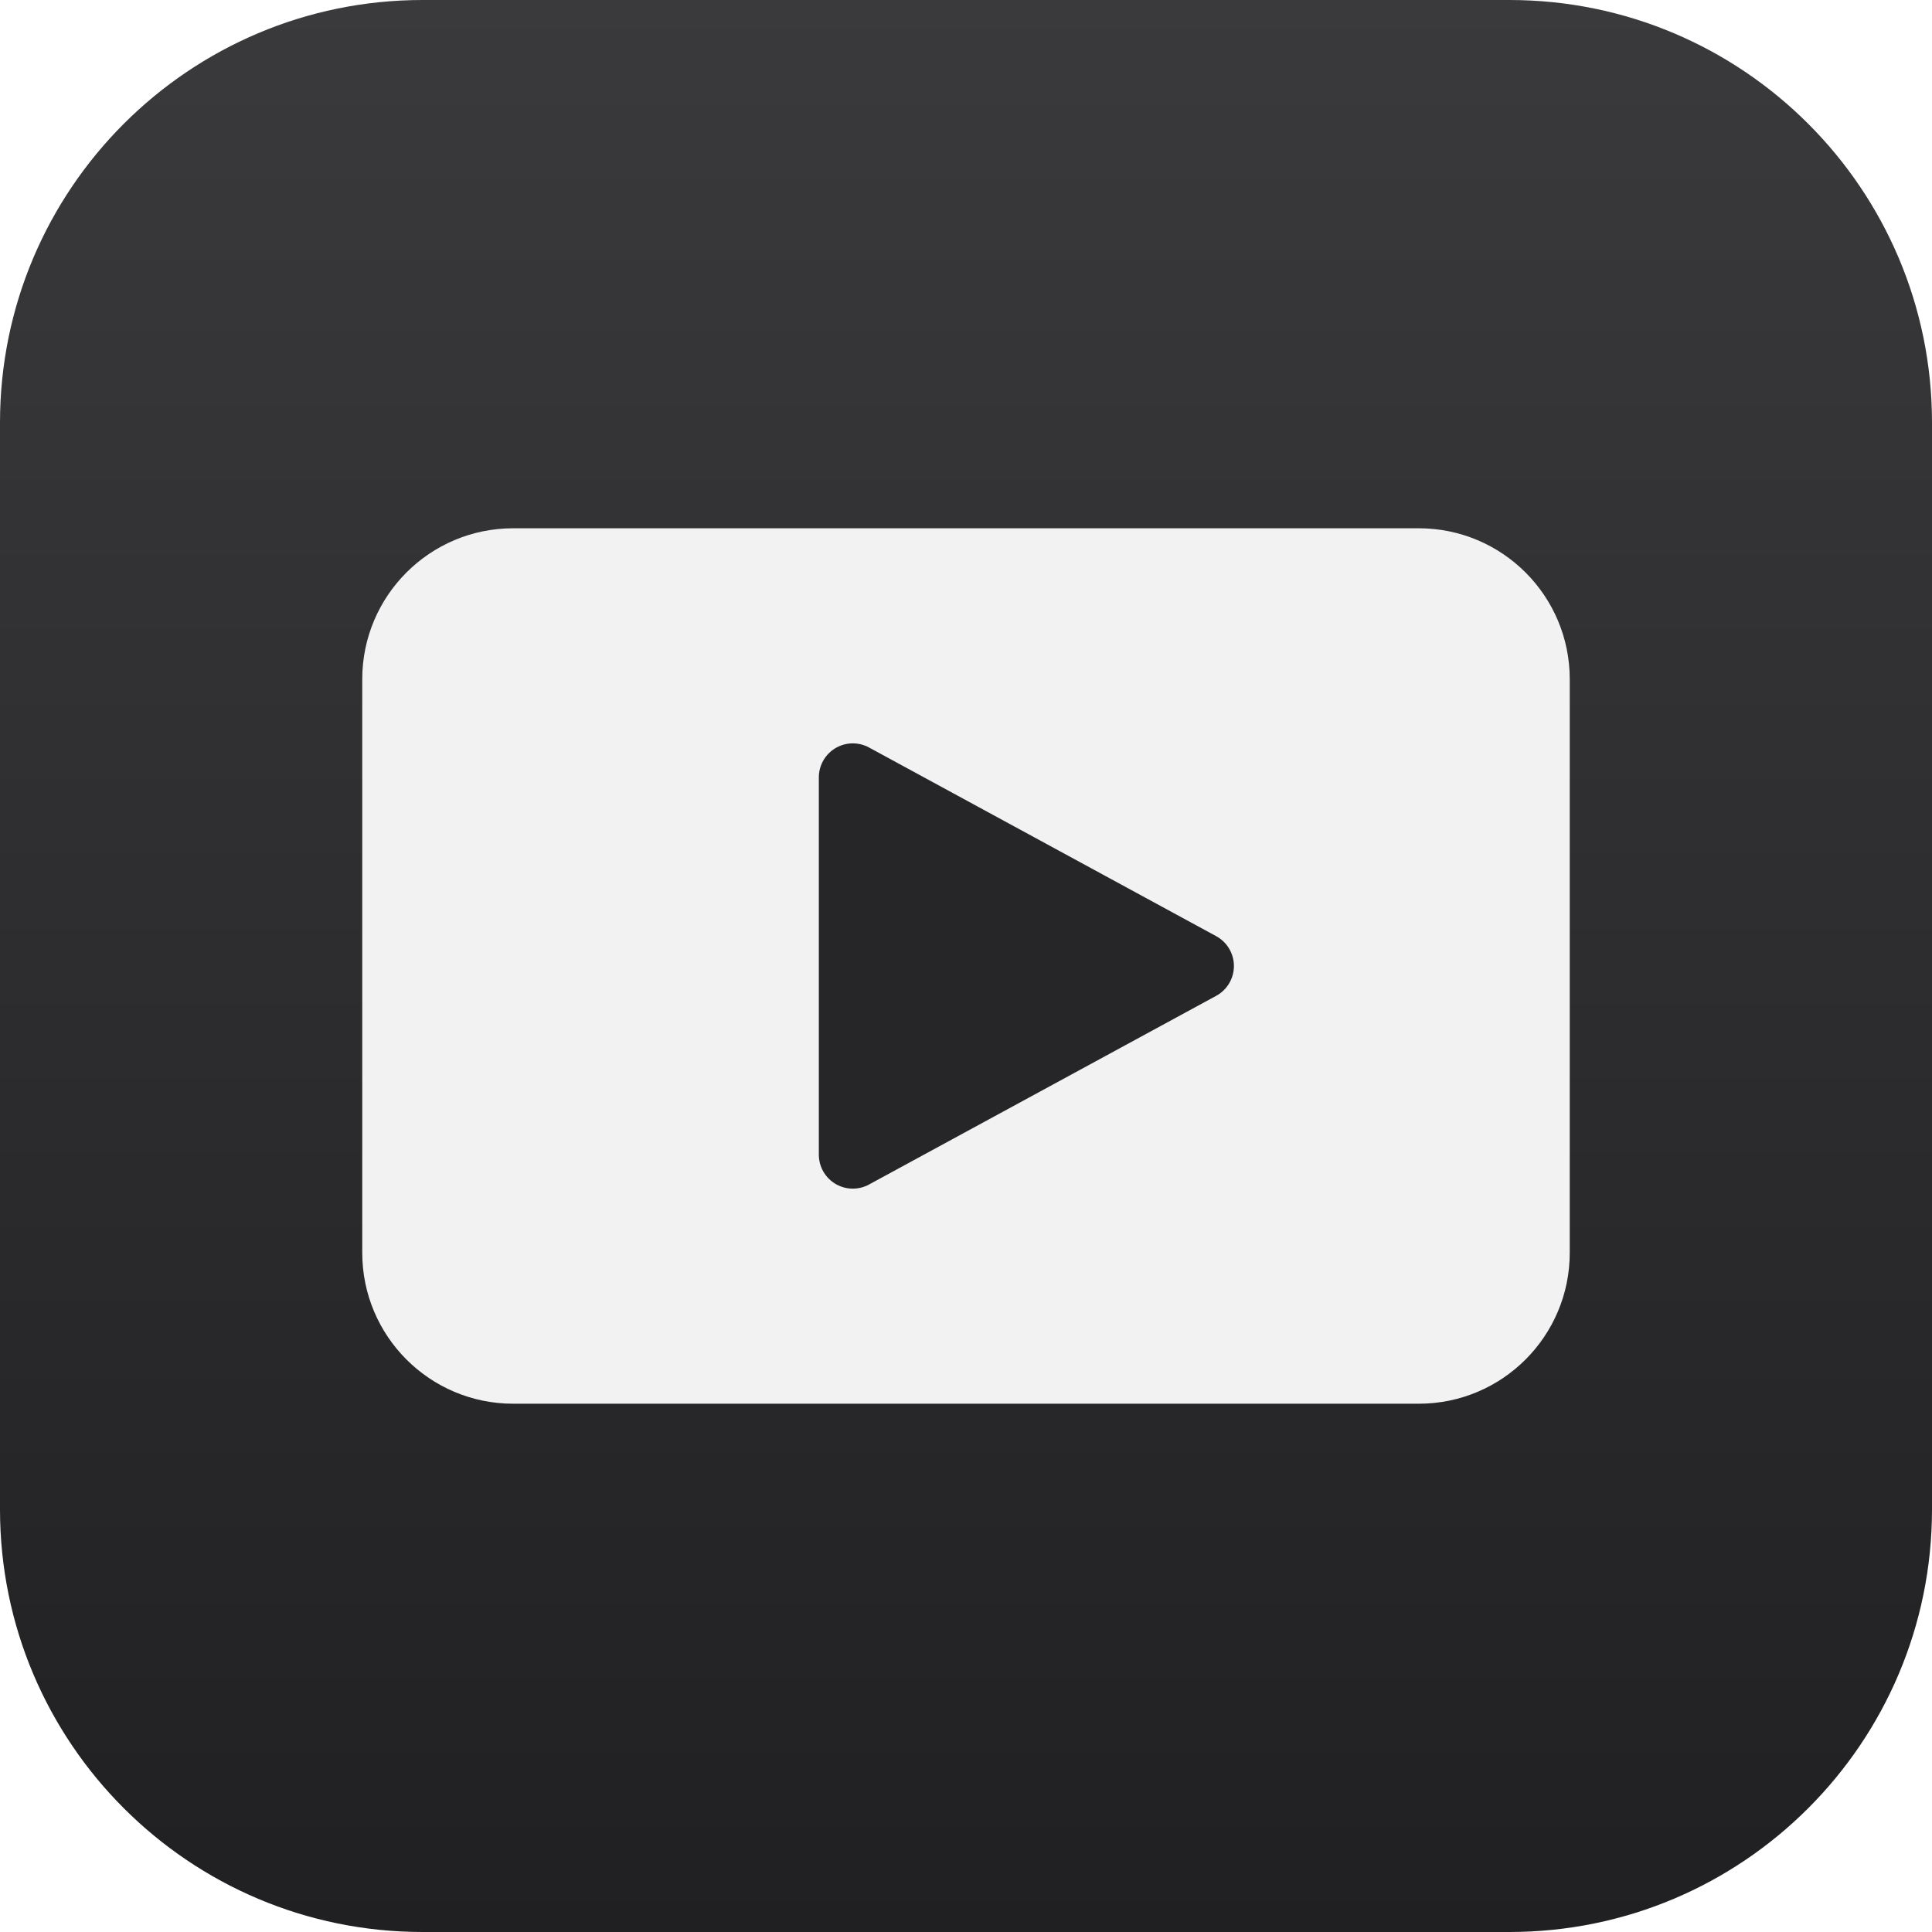
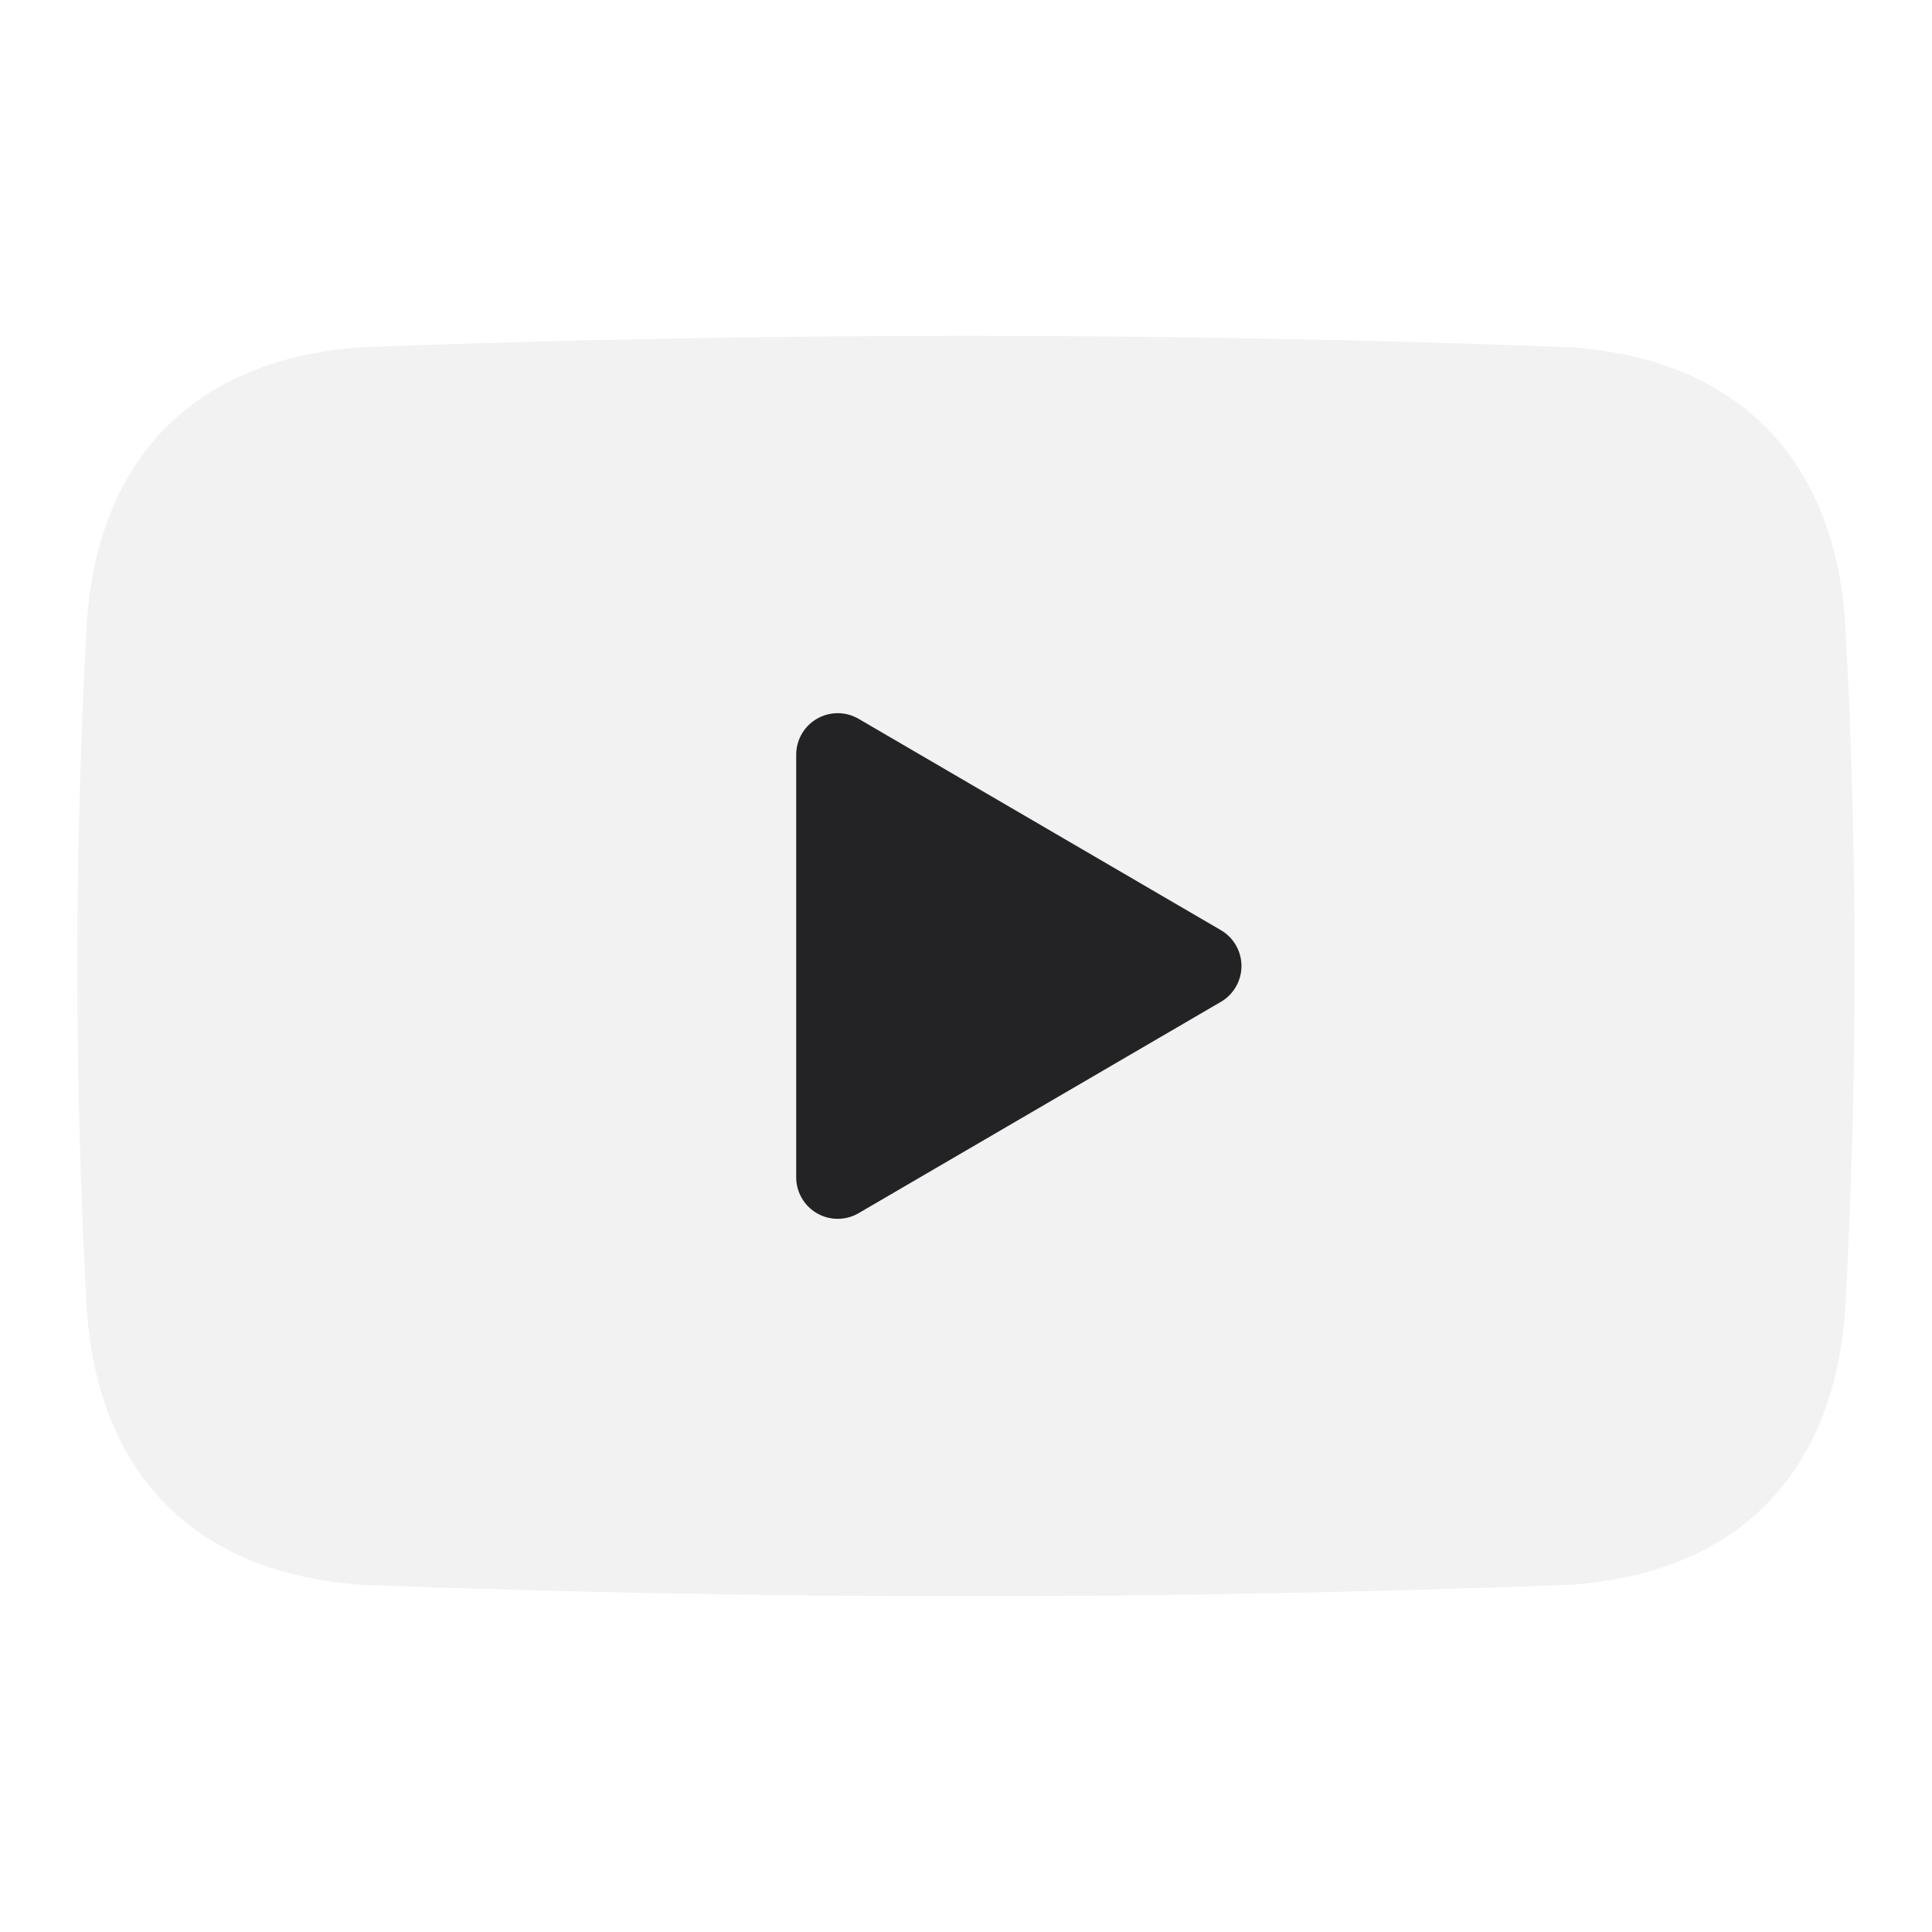
<svg xmlns="http://www.w3.org/2000/svg" viewBox="0 0 512 512">
-   <defs>
-     <linearGradient id="g" x1="0" y1="0" x2="0" y2="1">
-       <stop offset="0" stop-color="#3a3a3c" />
-       <stop offset="1" stop-color="#202022" />
-     </linearGradient>
-   </defs>
-   <rect width="512" height="512" rx="112" fill="url(#g)" />
-   <rect x="96" y="140" width="320" height="232" rx="40" fill="#f2f2f2" />
-   <path d="M226 206 L226 306 L318 256 Z" fill="#262628" stroke="#262628" stroke-width="18" stroke-linejoin="round" />
+   <path d="M96 92 Q256 86 416 92 C460 95 486 121 489 165 Q494 256 489 347 C486 391 460 417 416 420 Q256 426 96 420 C52 417 26 391 23 347 Q18 256 23 165 C26 121 52 95 96 92 Z" fill="#f2f2f2" />
+   <path d="M222 200 L222 312 L318 256 Z" fill="#232325" stroke="#232325" stroke-width="22" stroke-linejoin="round" />
</svg>
